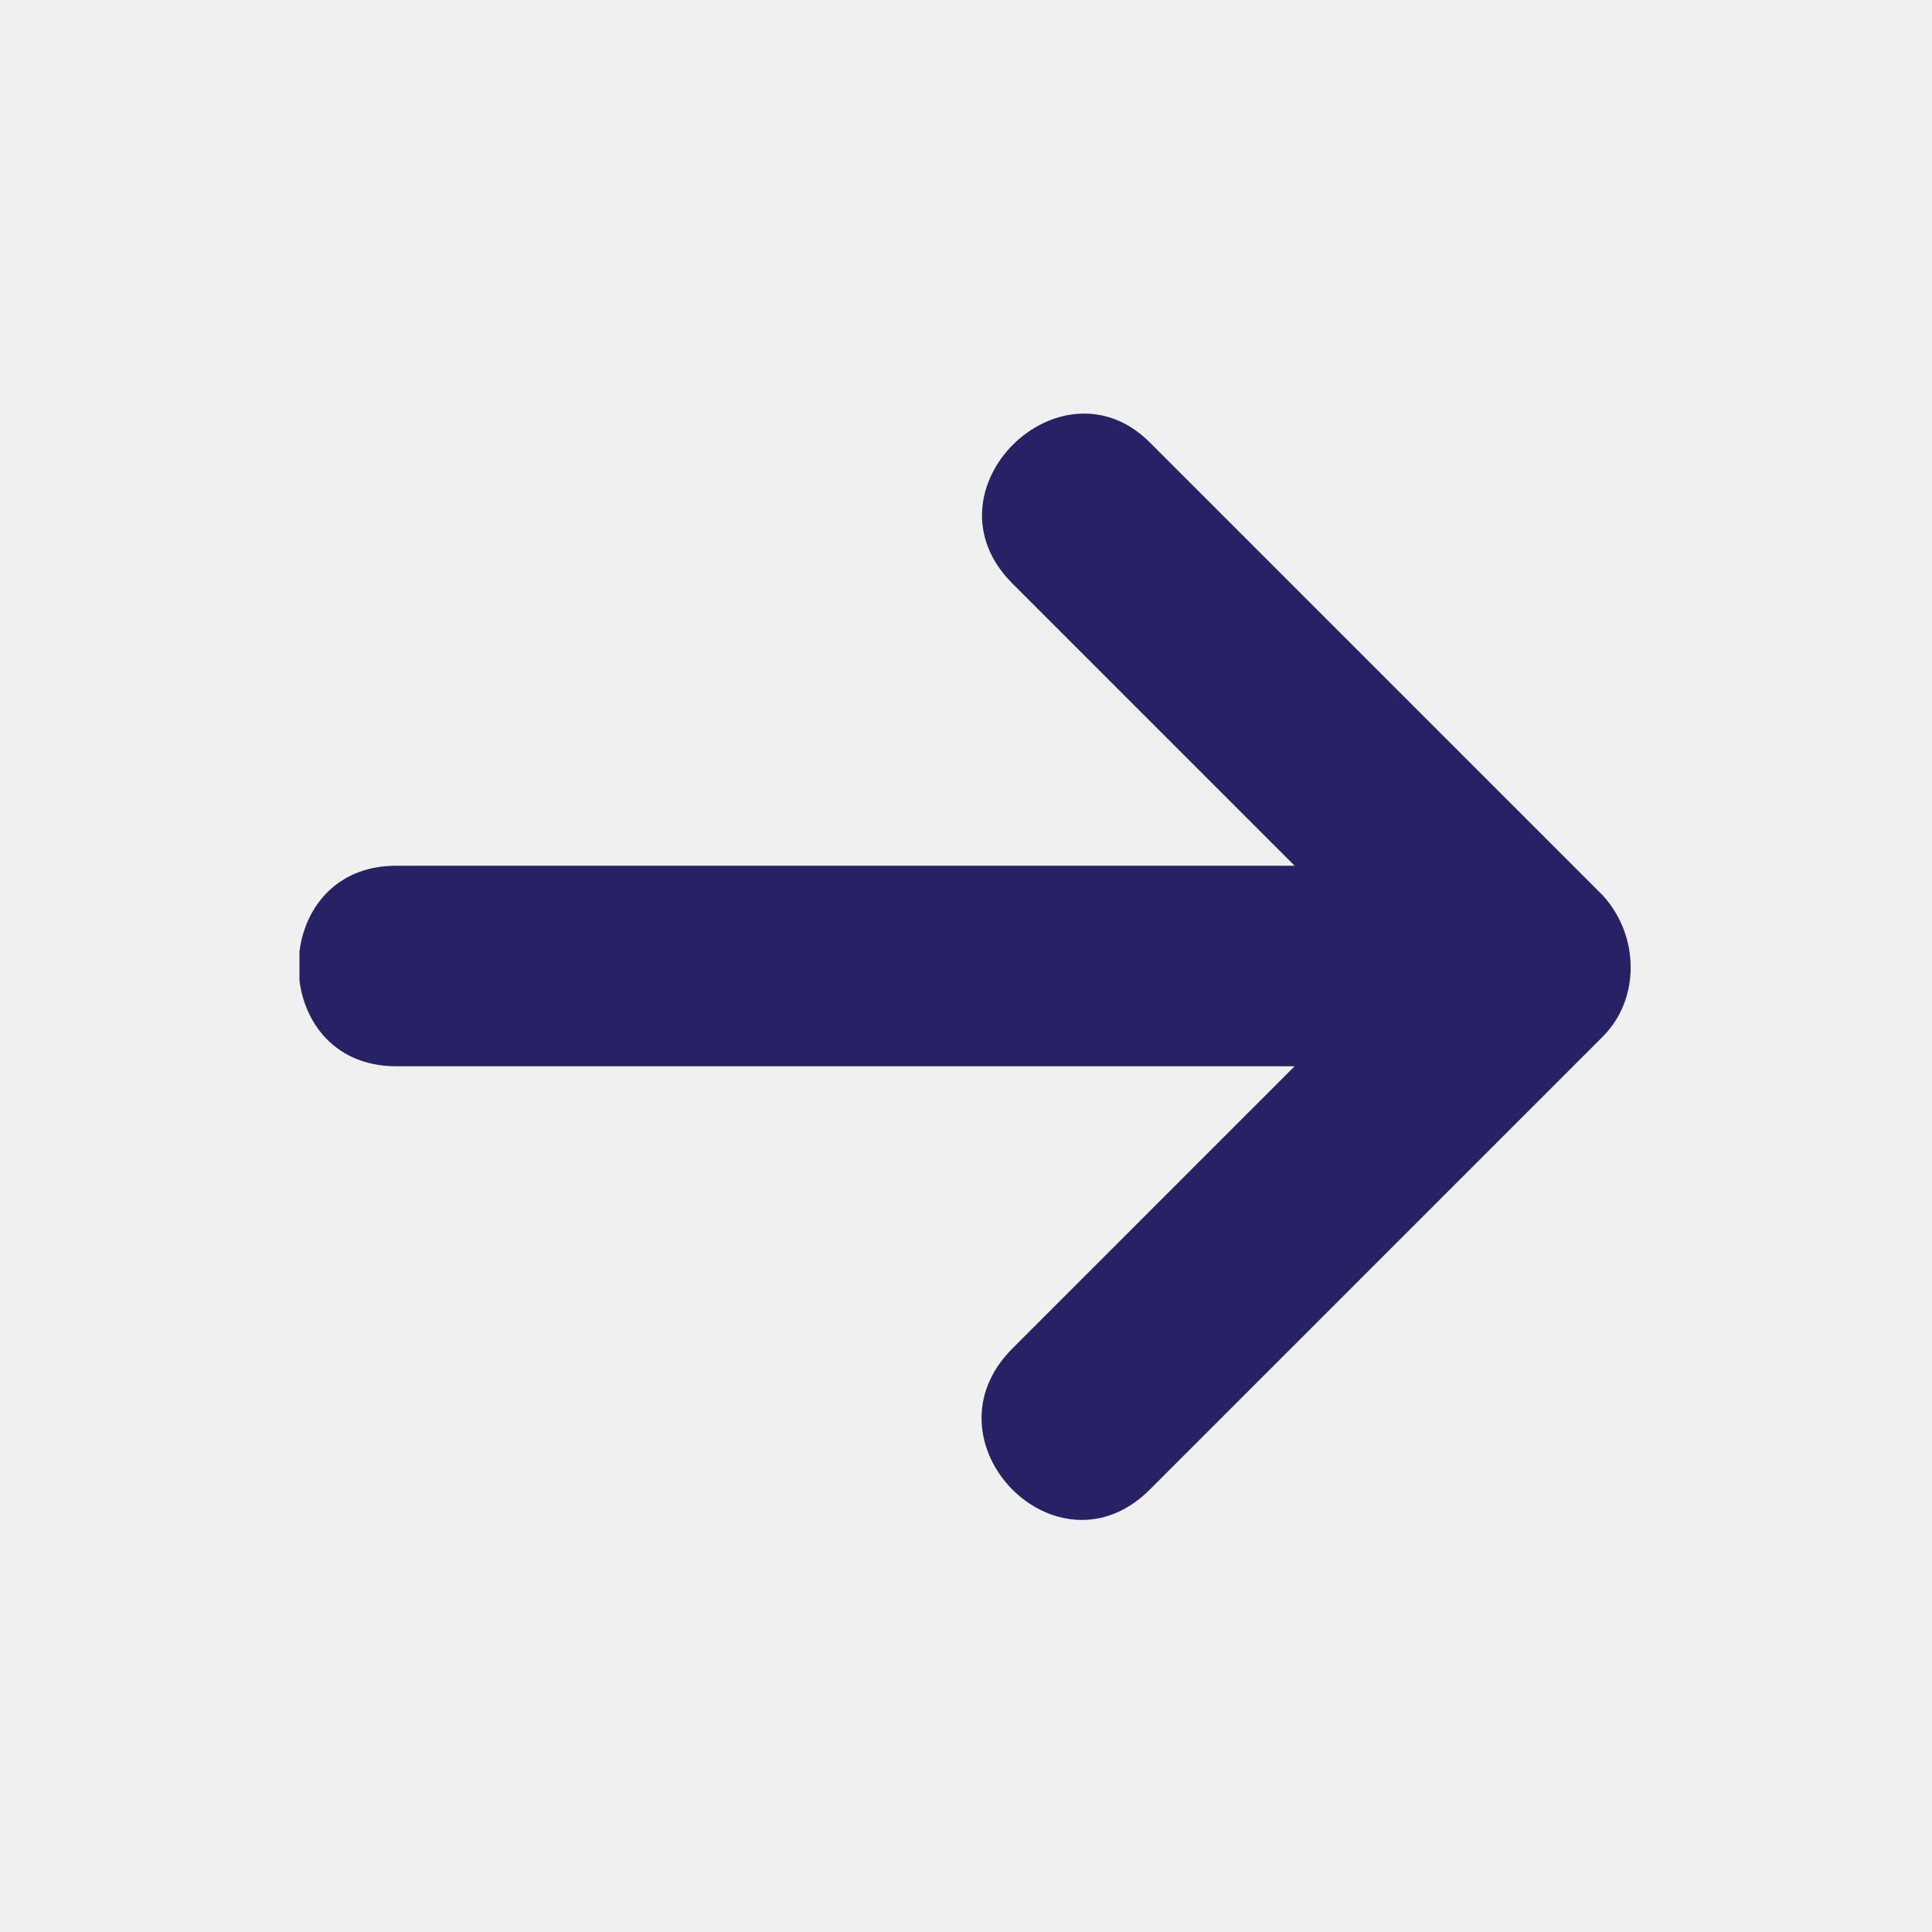
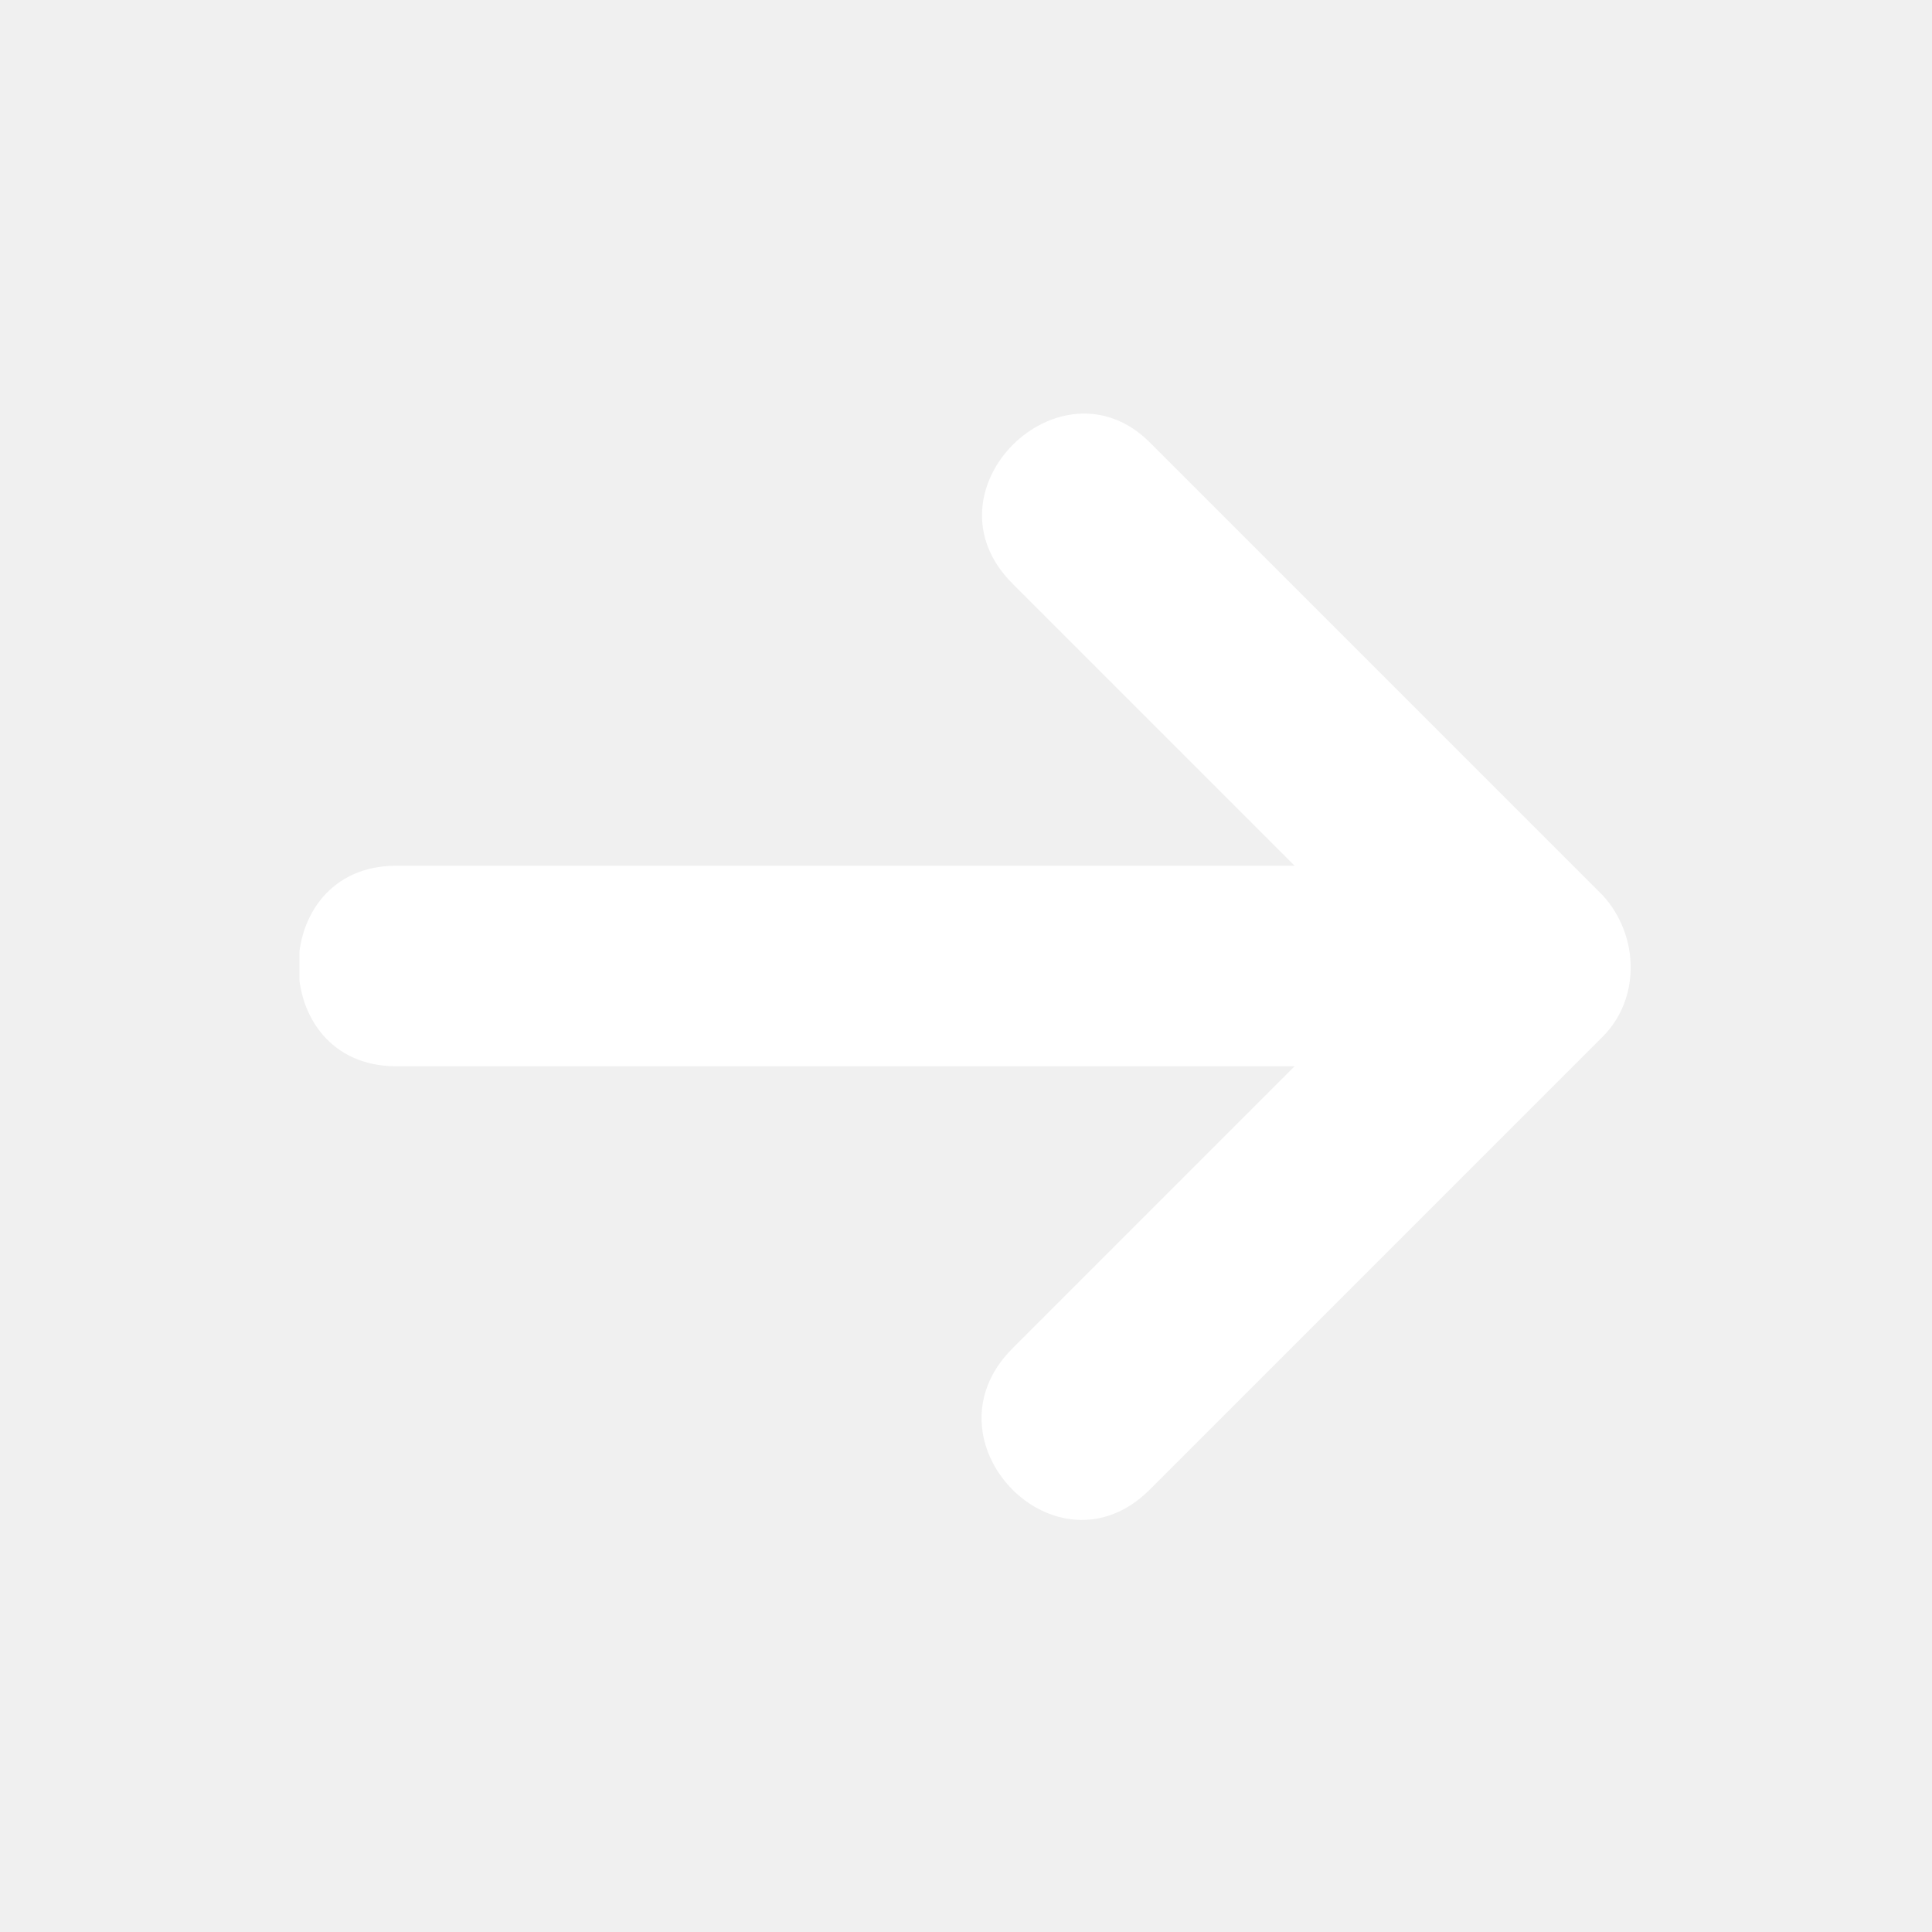
<svg xmlns="http://www.w3.org/2000/svg" width="100" height="100" viewBox="0 0 100 100">
  <g>
-     <g transform="translate(50 50) scale(0.69 0.69) rotate(-90) translate(-50 -50)" style="fill:#272266">
-       <svg fill="#272266" xml:space="preserve" version="1.1" style="shape-rendering:geometricPrecision;text-rendering:geometricPrecision;image-rendering:optimizeQuality;" viewBox="0 0 298 359" x="0px" y="0px" fill-rule="evenodd" clip-rule="evenodd">
+     <g transform="translate(50 50) scale(0.69 0.69) rotate(-90) translate(-50 -50)" style="fill:#ffffff">
+       <svg fill="#ffffff" xml:space="preserve" version="1.1" style="shape-rendering:geometricPrecision;text-rendering:geometricPrecision;image-rendering:optimizeQuality;" viewBox="0 0 298 359" x="0px" y="0px" fill-rule="evenodd" clip-rule="evenodd">
        <defs />
        <g>
          <path class="fil0" d="M122 268l0 -242c0,-35 54,-35 54,0l0 242 76 -76c25,-25 62,13 38,37l-122 122c-11,10 -28,10 -38,0l-122 -122c-25,-25 13,-62 38,-37l76 76z" />
        </g>
      </svg>
    </g>
  </g>
</svg>
